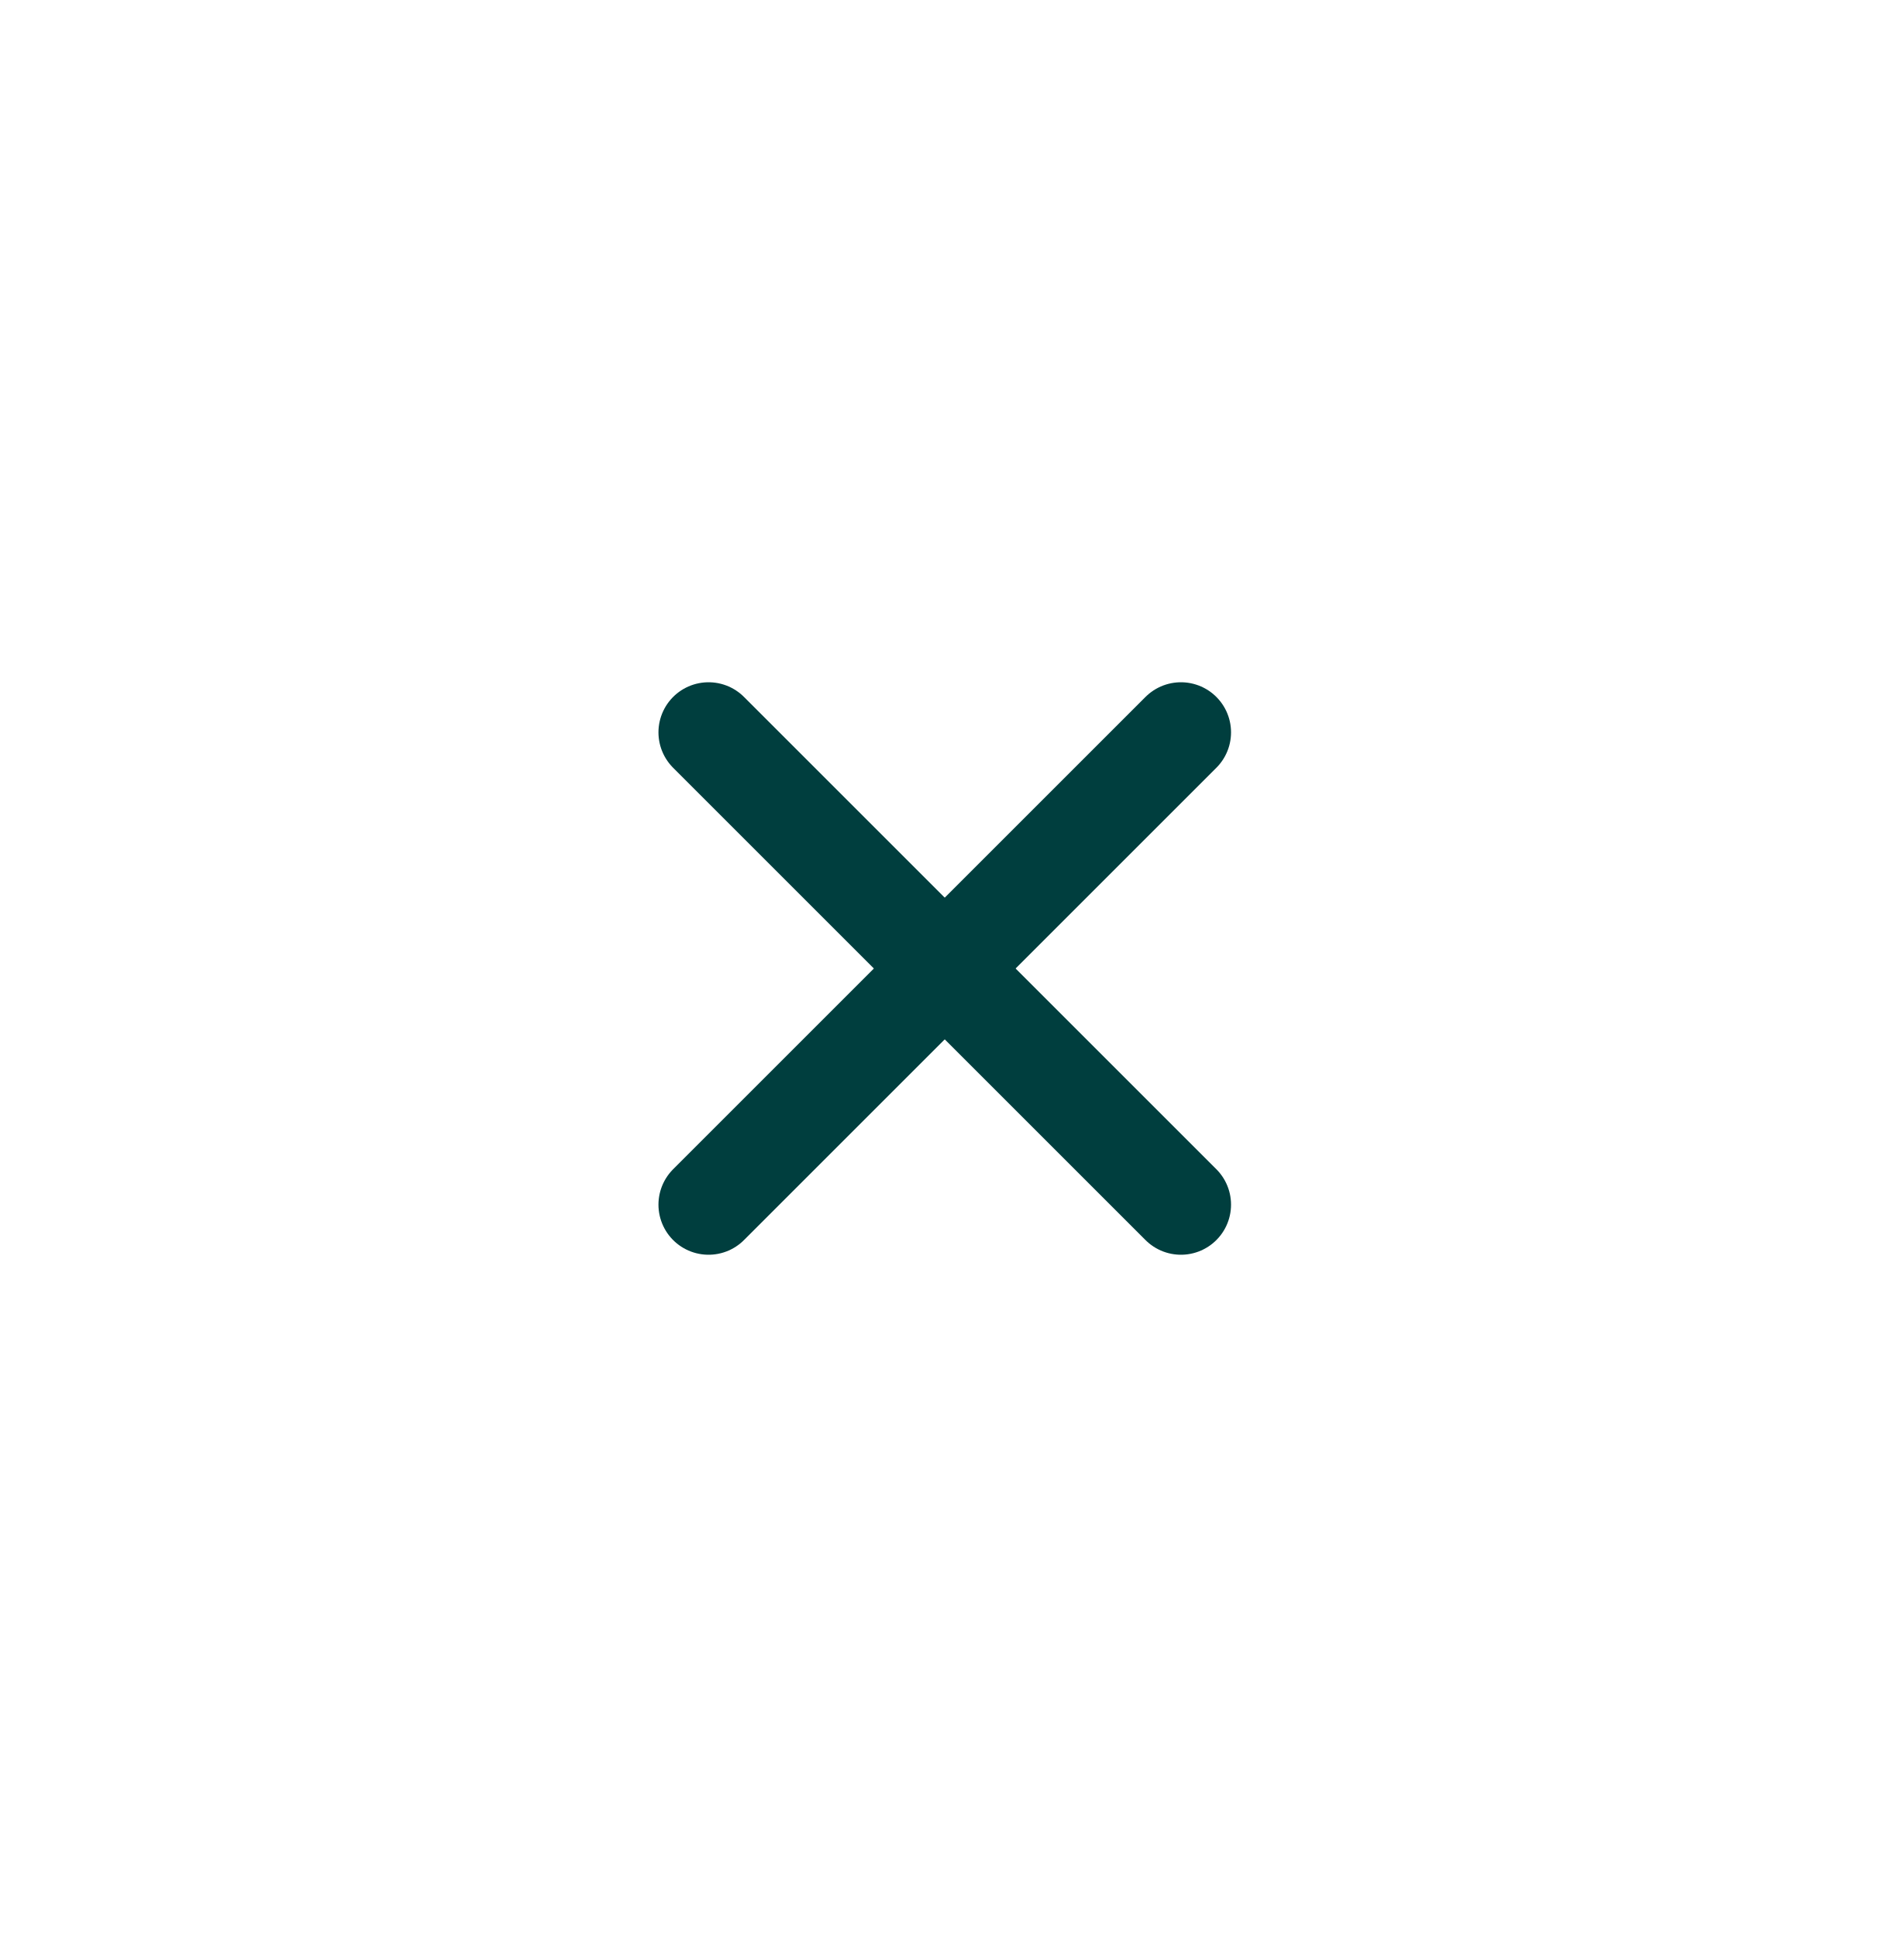
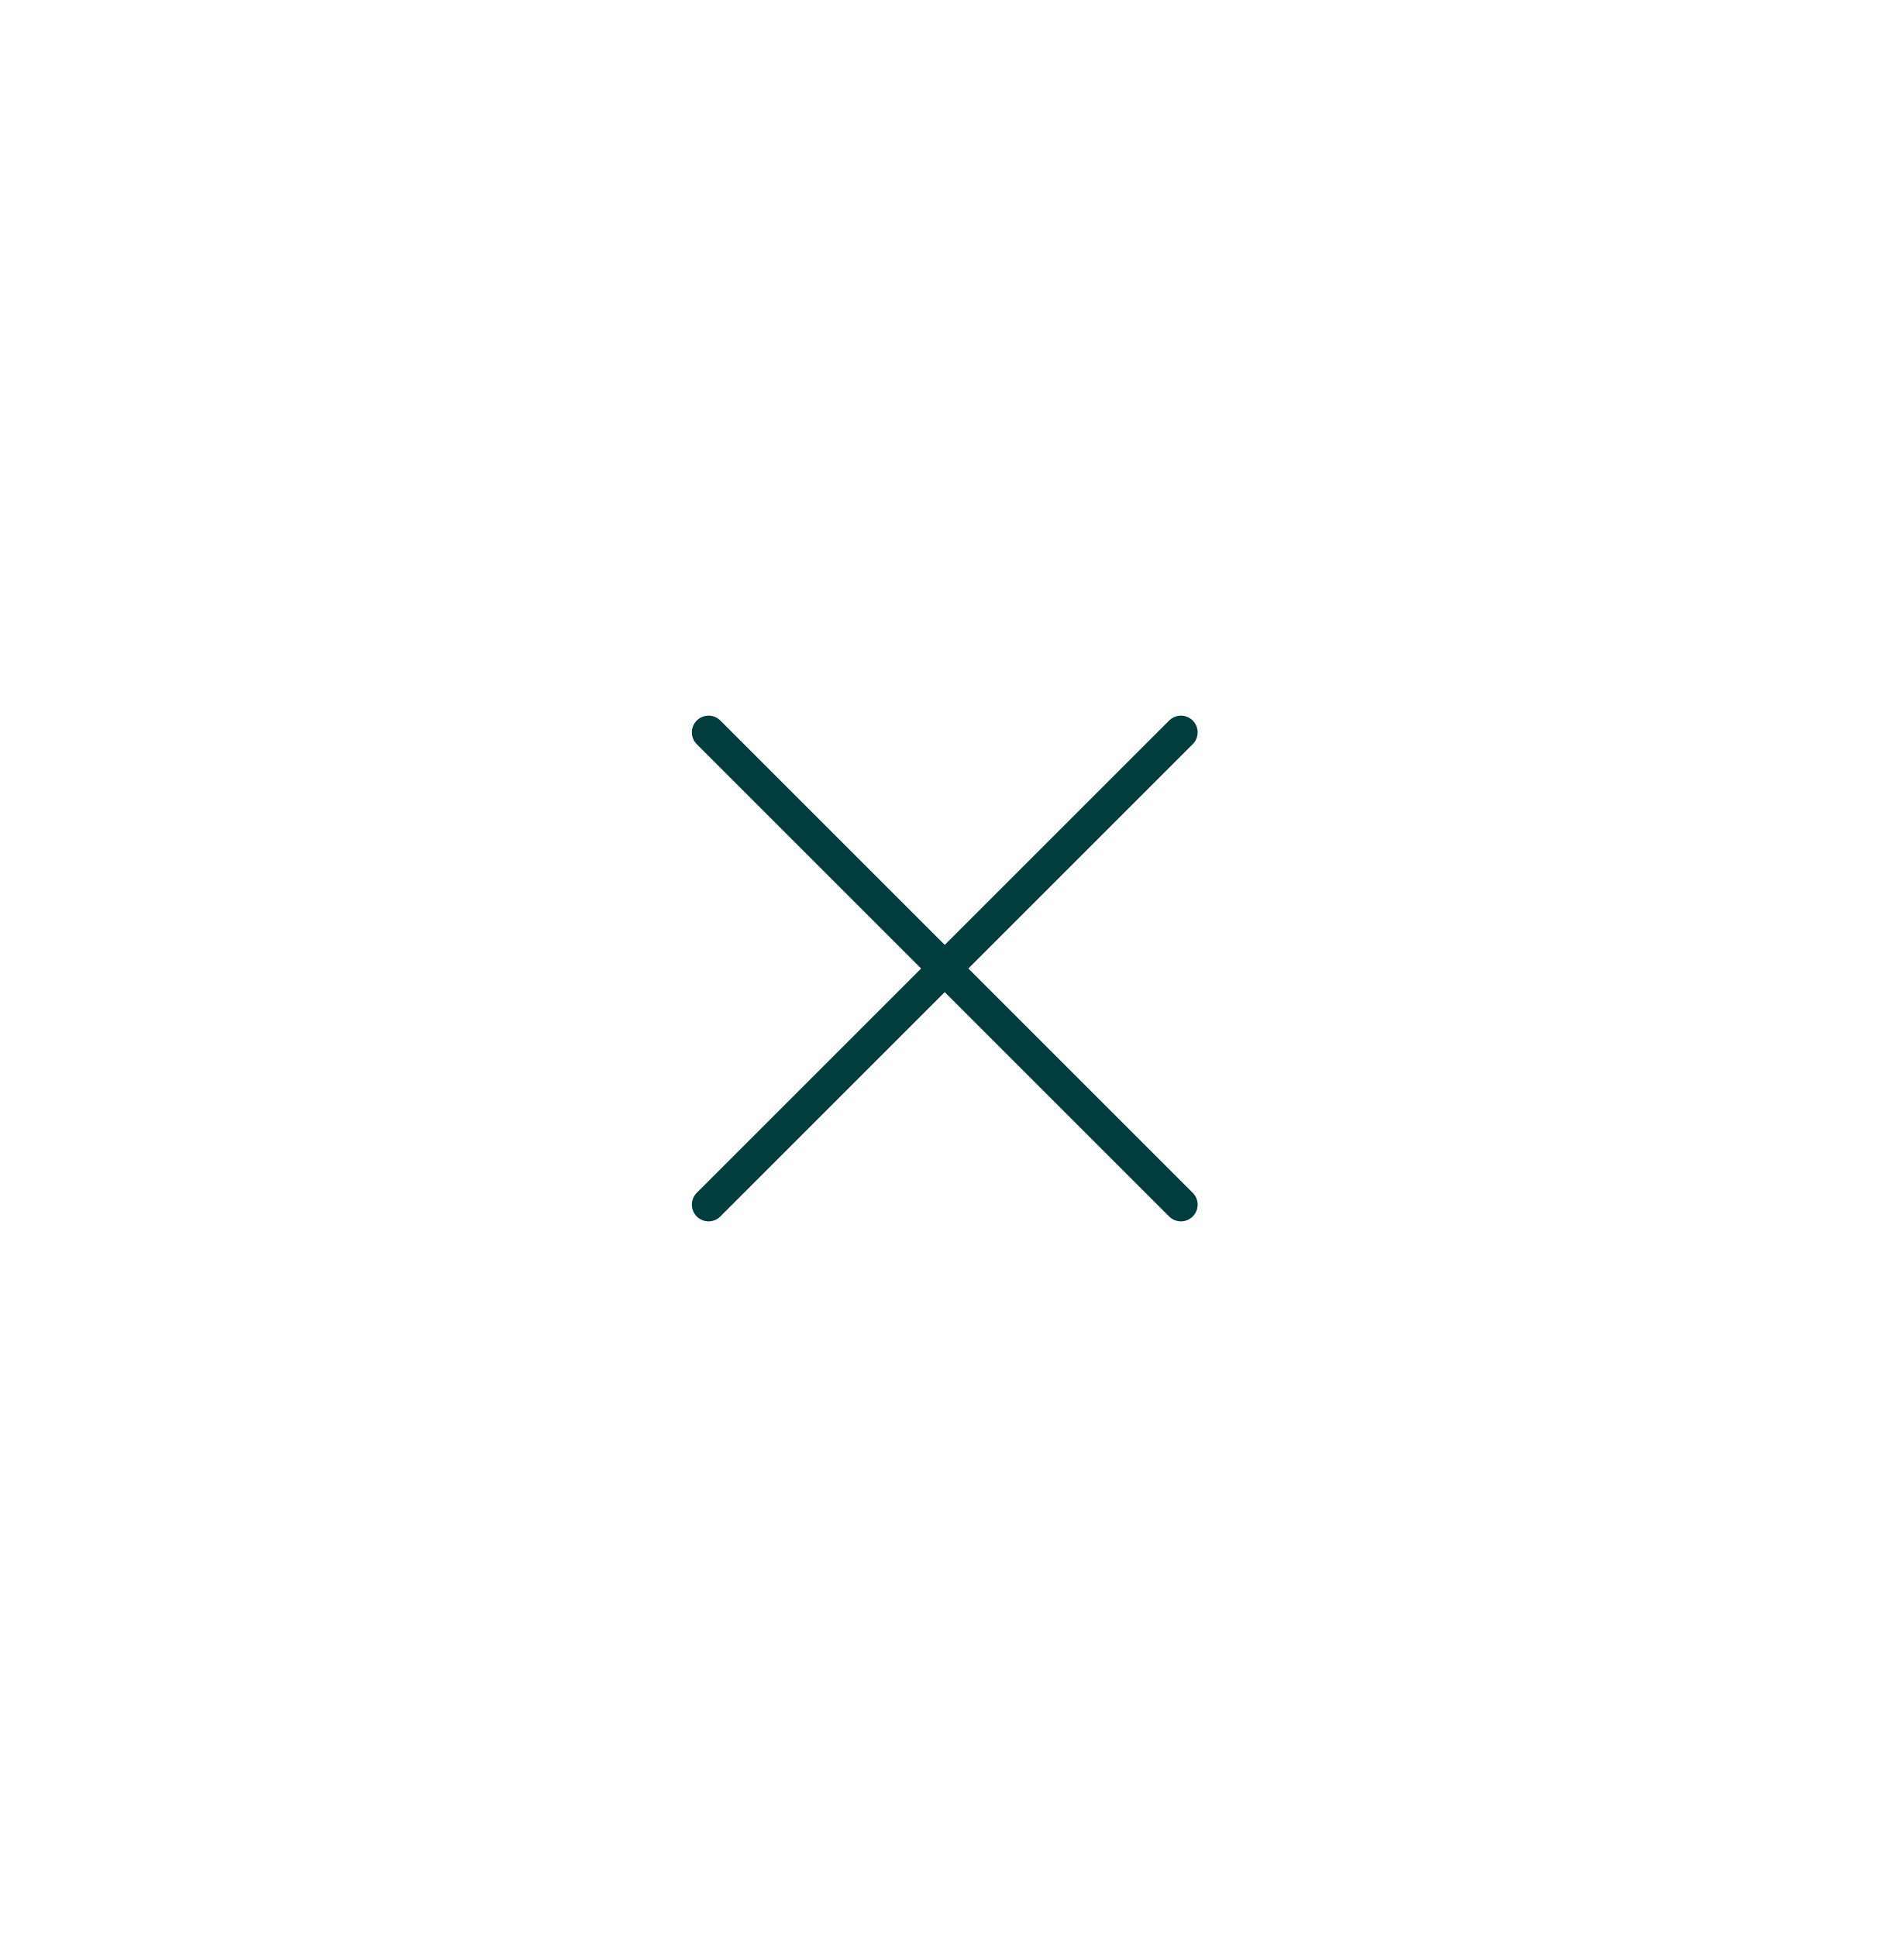
<svg xmlns="http://www.w3.org/2000/svg" width="57" height="58" viewBox="0 0 57 58" fill="none">
-   <path d="M21.213 36.071L35.355 21.929" stroke="#003E3E" stroke-width="3" stroke-linecap="round" stroke-linejoin="round" />
-   <path d="M35.355 36.071L21.213 21.929" stroke="#003E3E" stroke-width="3" stroke-linecap="round" stroke-linejoin="round" />
+   <path d="M21.213 36.071L35.355 21.929" stroke="#003E3E" strokeWidth="3" stroke-linecap="round" stroke-linejoin="round" />
+   <path d="M35.355 36.071L21.213 21.929" stroke="#003E3E" strokeWidth="3" stroke-linecap="round" stroke-linejoin="round" />
</svg>
